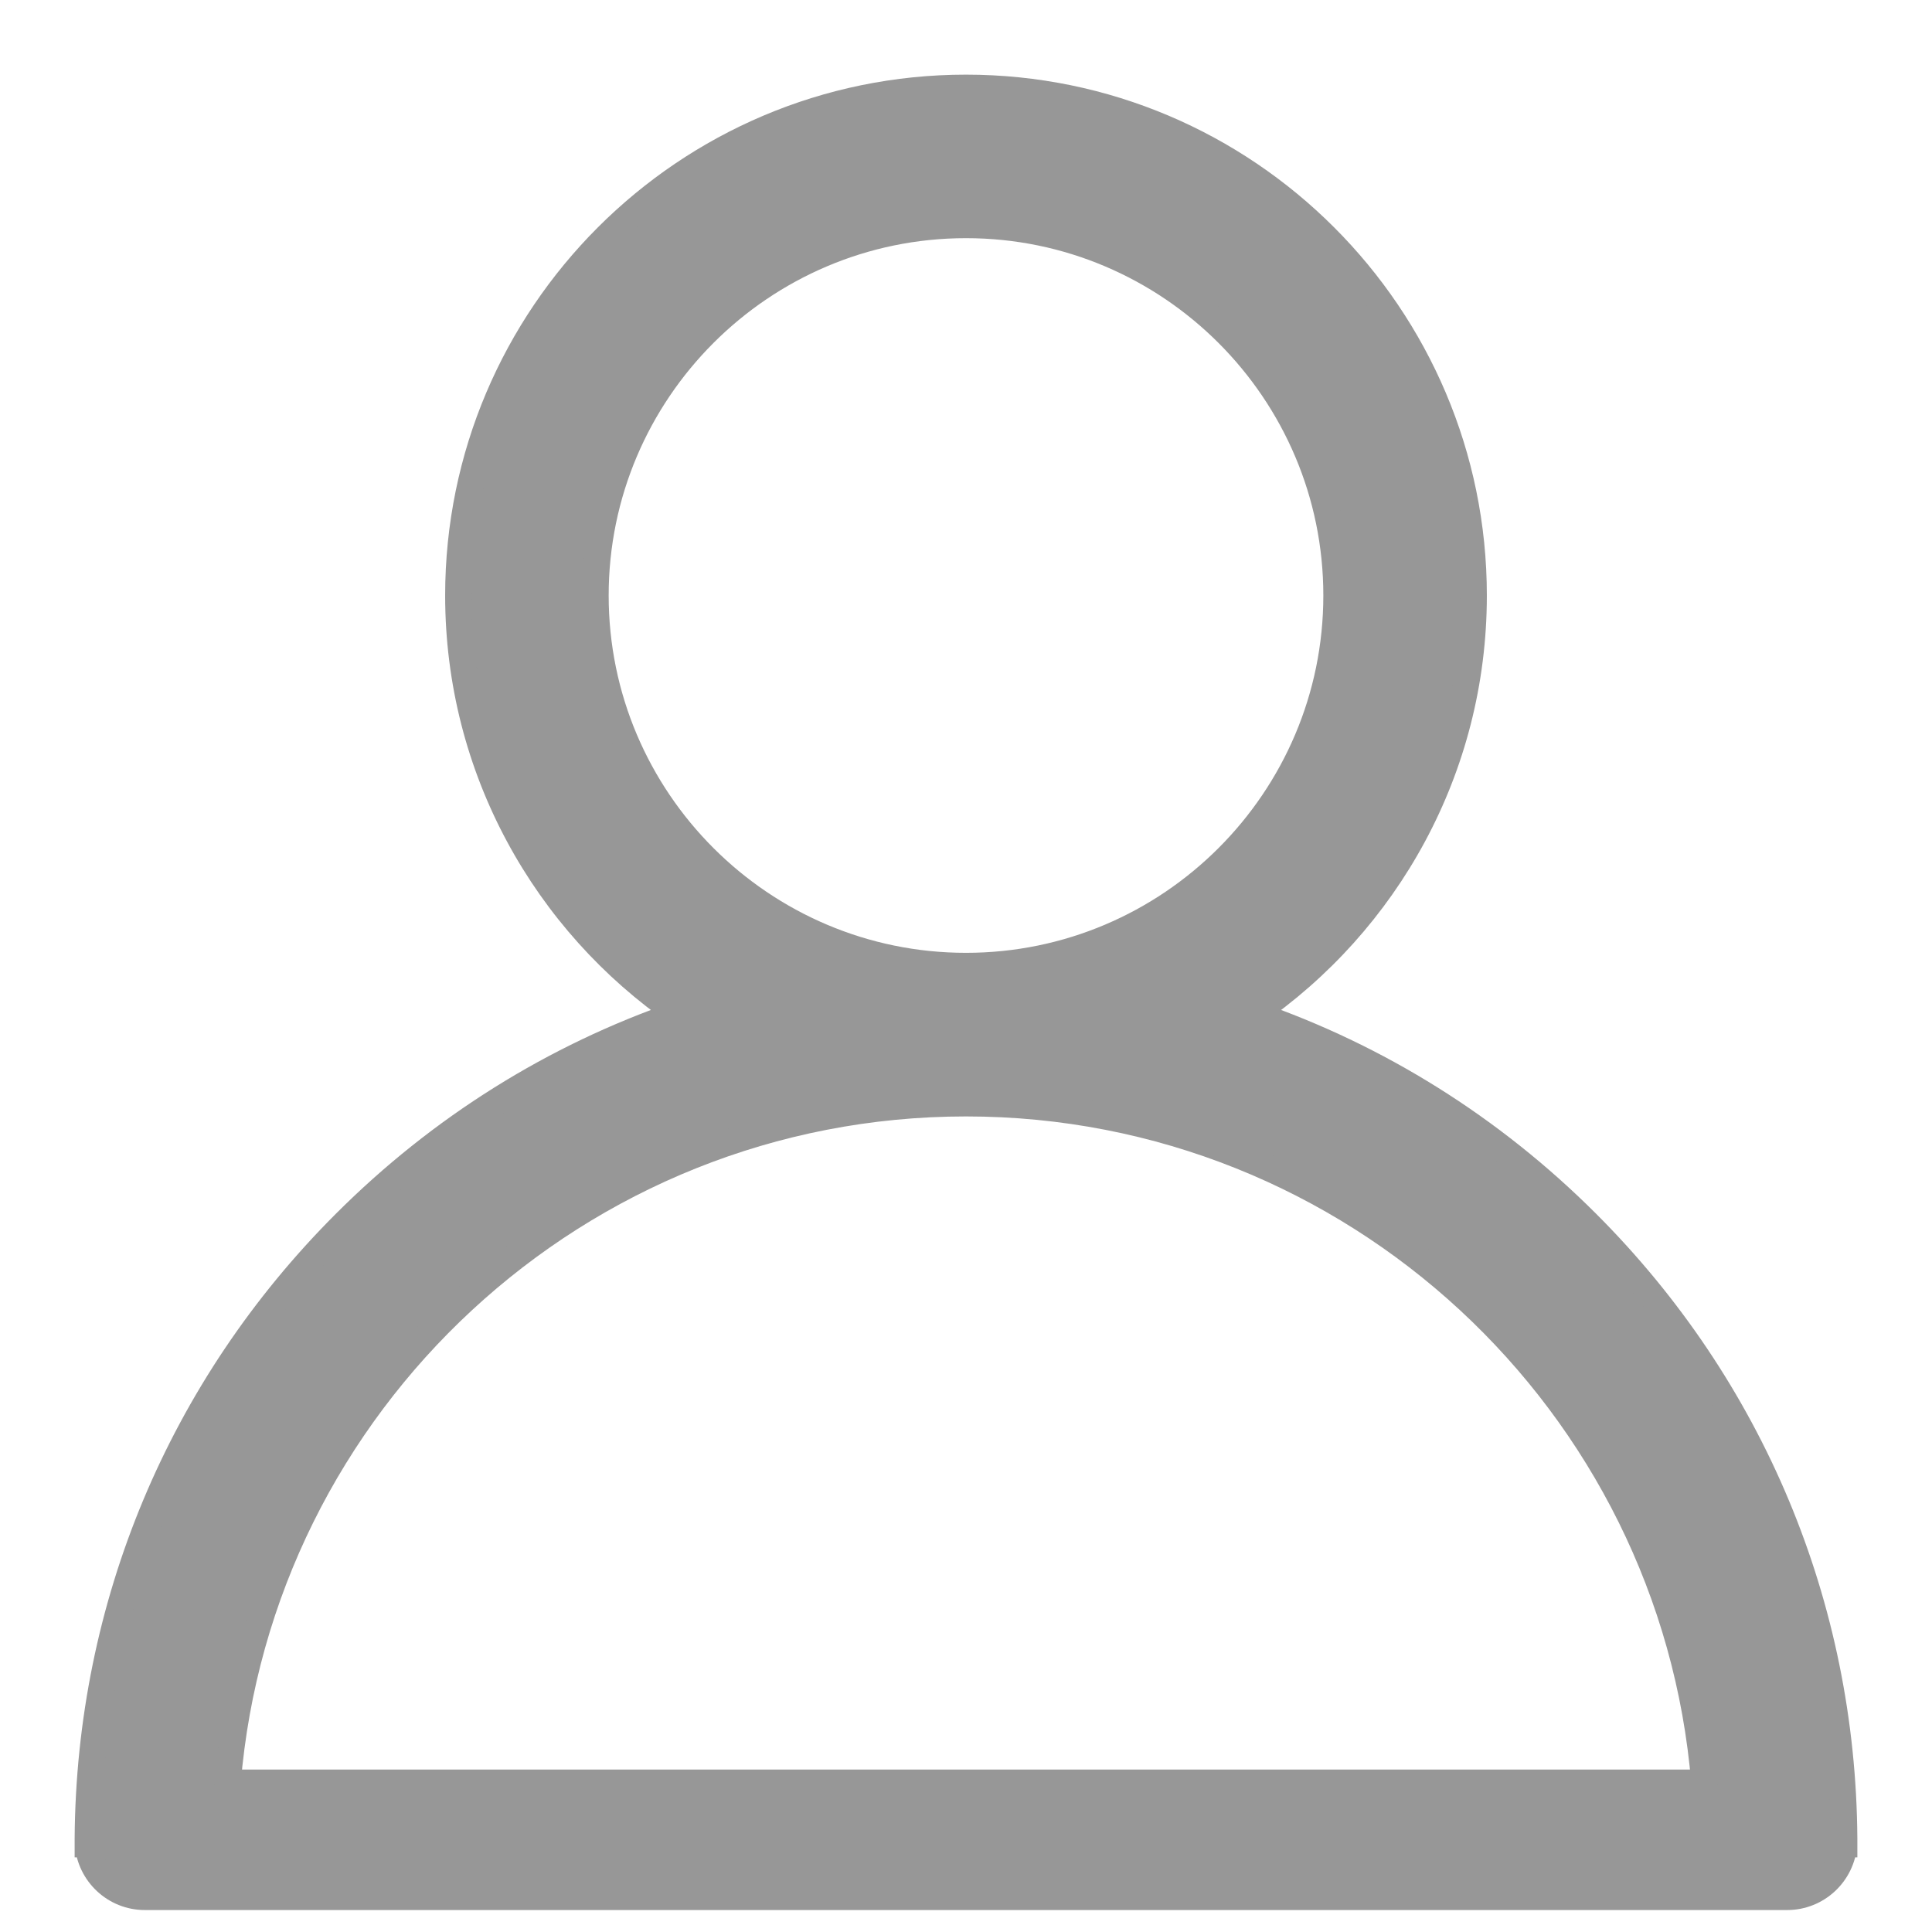
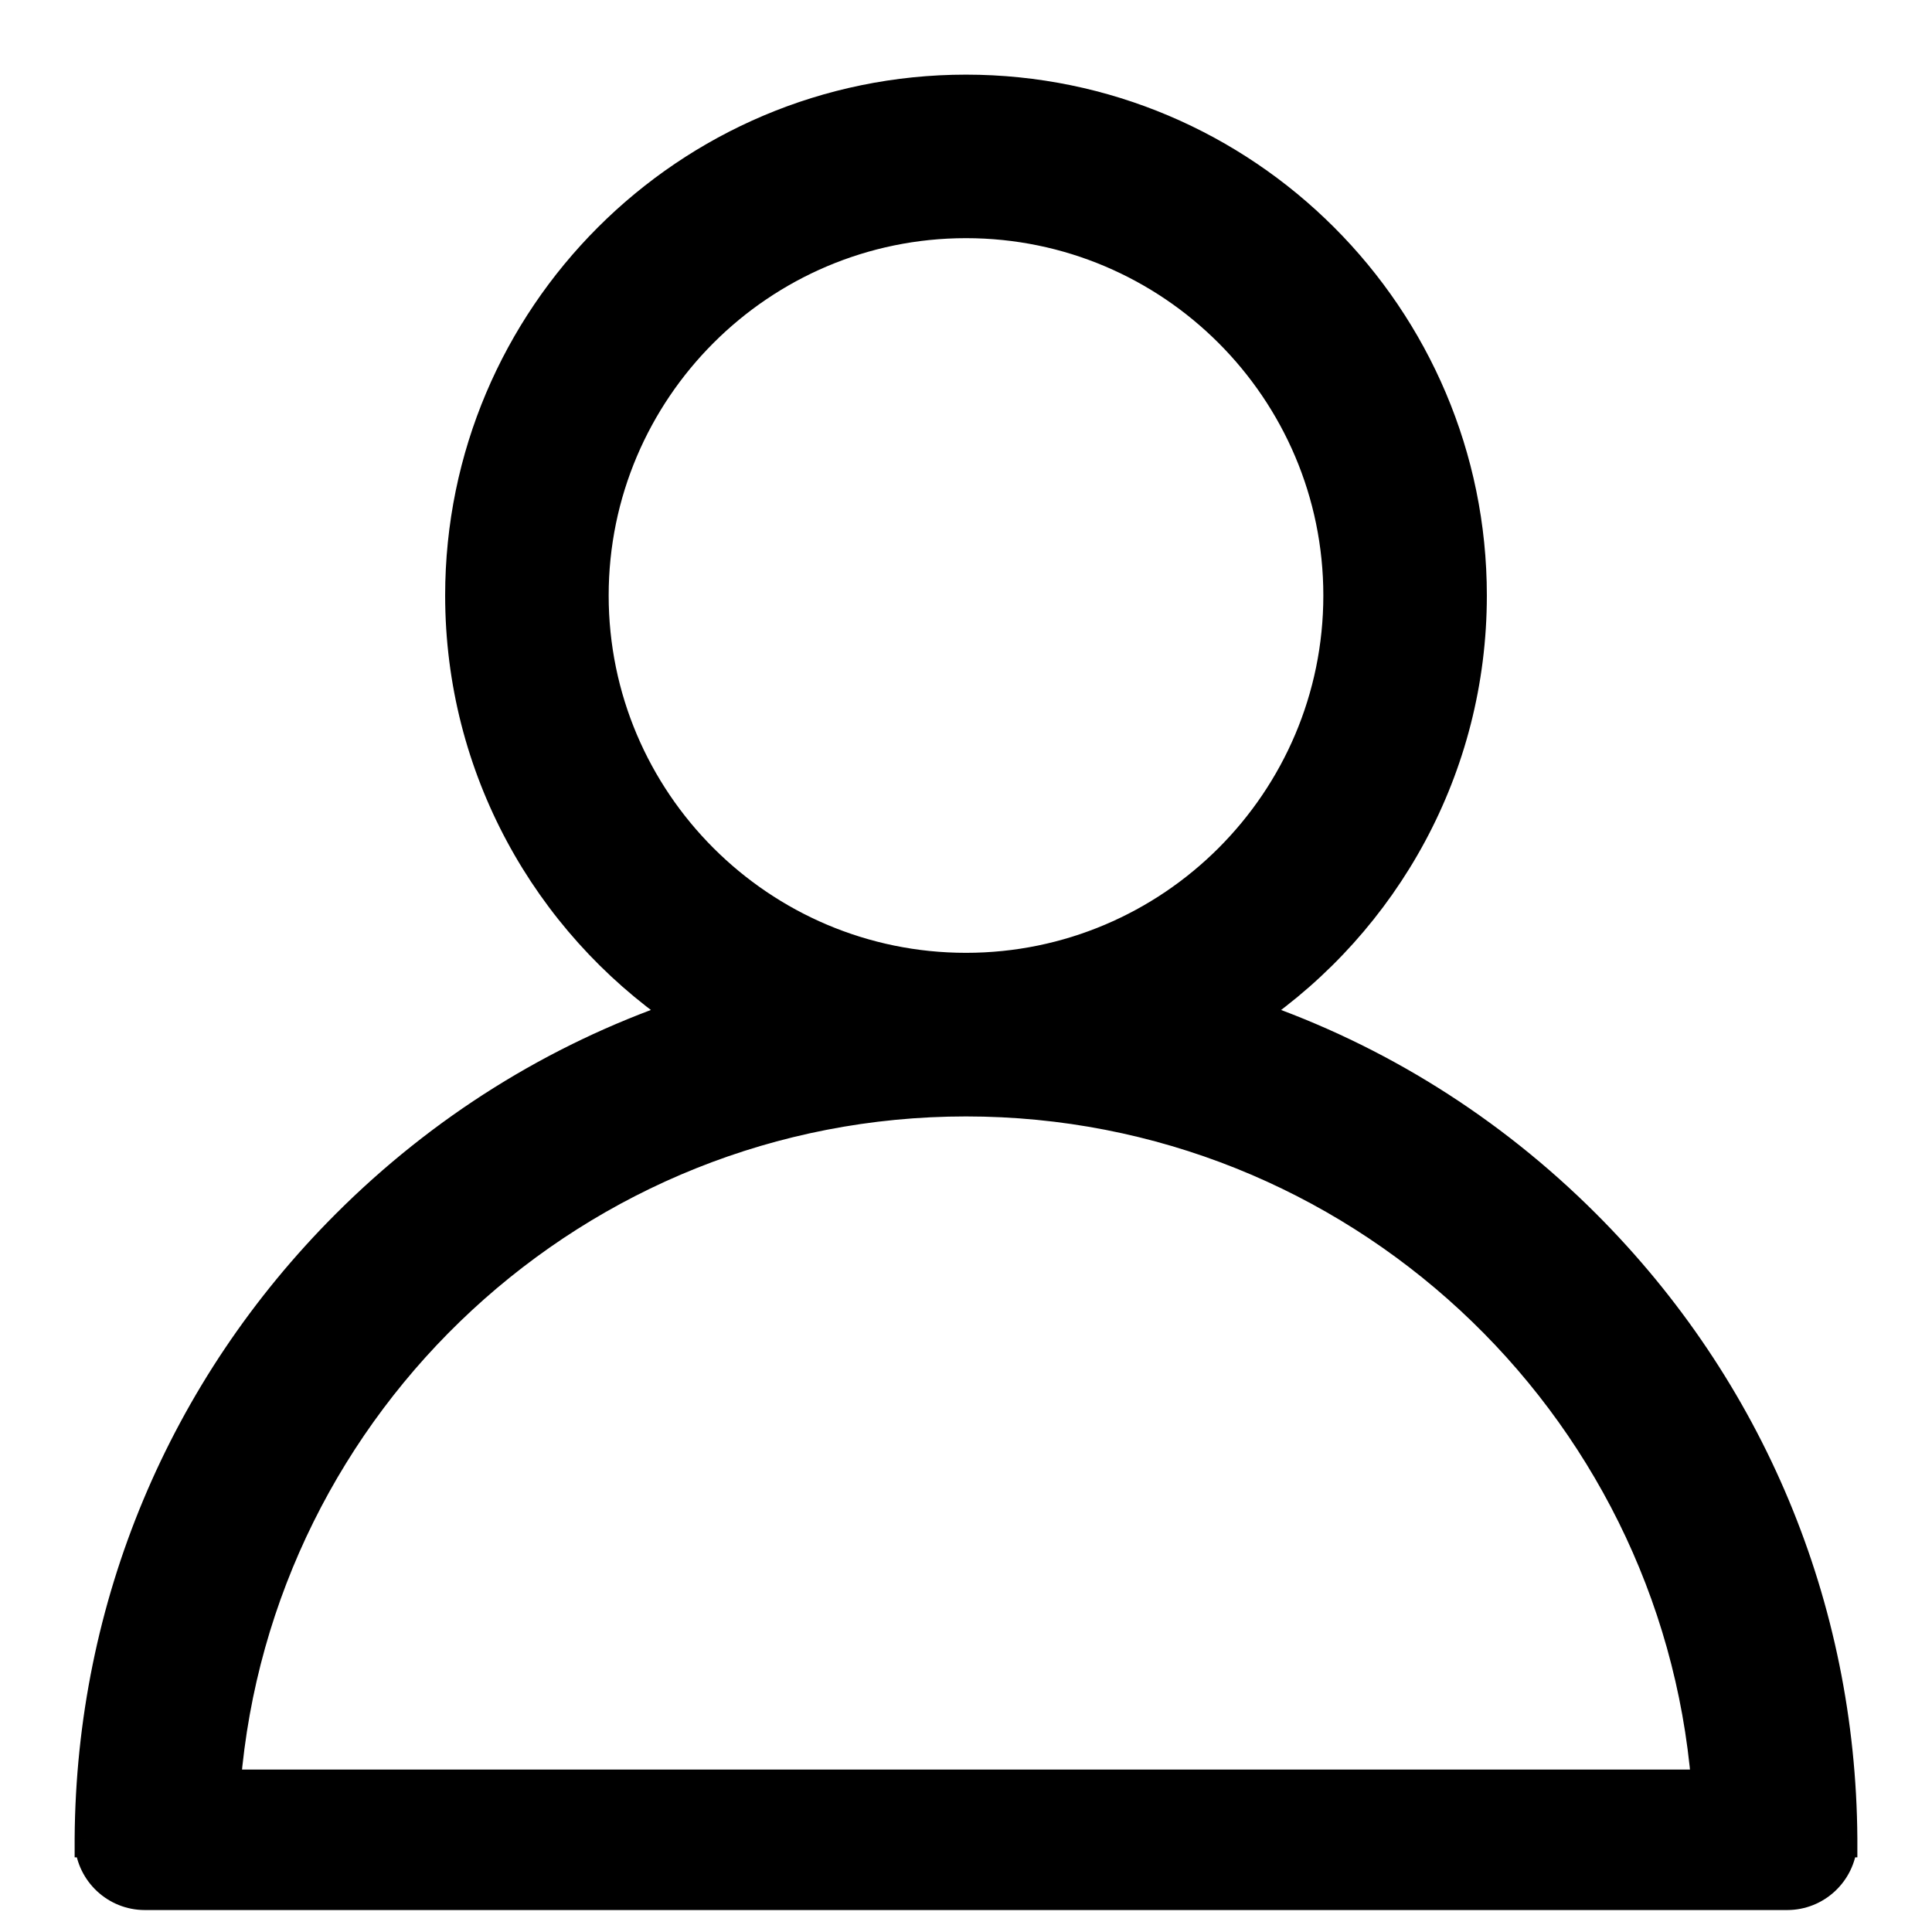
- <svg xmlns="http://www.w3.org/2000/svg" width="22" height="22" viewBox="0 0 22 22" fill="none">
-   <path fill-rule="evenodd" clip-rule="evenodd" d="M18.071 13.929C16.982 12.84 15.685 12.034 14.271 11.545C15.786 10.502 16.781 8.756 16.781 6.781C16.781 3.593 14.188 1 11 1C7.812 1 5.219 3.593 5.219 6.781C5.219 8.756 6.214 10.502 7.729 11.545C6.315 12.034 5.018 12.84 3.929 13.929C2.056 15.802 1.017 18.287 1 20.933L1 20.95L1 20.96L1 21H1.002C1.027 21.336 1.308 21.6 1.65 21.6H20.35C20.692 21.6 20.973 21.336 20.998 21H21L21 20.96L21 20.95L21 20.933C20.983 18.287 19.944 15.802 18.071 13.929ZM11 12.562C15.417 12.562 19.052 15.974 19.409 20.3H2.591C2.948 15.974 6.583 12.562 11 12.562ZM6.781 6.781C6.781 9.107 8.674 11 11 11C13.326 11 15.219 9.107 15.219 6.781C15.219 4.455 13.326 2.562 11 2.562C8.674 2.562 6.781 4.455 6.781 6.781Z" fill="#979797" />
-   <path d="M14.271 11.545L14.186 11.422L13.941 11.59L14.222 11.687L14.271 11.545ZM18.071 13.929L18.177 13.823L18.177 13.823L18.071 13.929ZM7.729 11.545L7.778 11.687L8.059 11.59L7.814 11.422L7.729 11.545ZM3.929 13.929L3.823 13.823L3.823 13.823L3.929 13.929ZM1 20.933L1.15 20.935L1.15 20.934L1 20.933ZM1 20.95L0.85 20.948L0.85 20.951L1 20.95ZM1 20.96L1.15 20.96L1.15 20.959L1 20.96ZM1 21L0.85 21L0.85 21.15H1V21ZM1.002 21L1.151 20.989L1.141 20.85H1.002V21ZM20.998 21V20.85H20.859L20.849 20.989L20.998 21ZM21 21V21.15H21.15L21.15 21L21 21ZM21 20.96L20.85 20.959L20.85 20.96L21 20.96ZM21 20.95L21.15 20.951L21.15 20.948L21 20.95ZM21 20.933L20.85 20.934L20.85 20.935L21 20.933ZM19.409 20.3V20.45H19.572L19.558 20.288L19.409 20.3ZM2.591 20.3L2.442 20.288L2.428 20.45H2.591V20.3ZM14.222 11.687C15.615 12.168 16.892 12.962 17.965 14.035L18.177 13.823C17.072 12.718 15.756 11.899 14.32 11.404L14.222 11.687ZM16.631 6.781C16.631 8.704 15.662 10.405 14.186 11.422L14.356 11.669C15.91 10.599 16.931 8.807 16.931 6.781H16.631ZM11 1.15C14.105 1.15 16.631 3.676 16.631 6.781H16.931C16.931 3.511 14.271 0.85 11 0.85V1.15ZM5.369 6.781C5.369 3.676 7.895 1.15 11 1.15V0.85C7.729 0.85 5.069 3.511 5.069 6.781H5.369ZM7.814 11.422C6.338 10.405 5.369 8.704 5.369 6.781H5.069C5.069 8.807 6.09 10.599 7.644 11.669L7.814 11.422ZM4.035 14.035C5.108 12.962 6.385 12.168 7.778 11.687L7.68 11.404C6.244 11.899 4.928 12.718 3.823 13.823L4.035 14.035ZM1.15 20.934C1.167 18.327 2.19 15.88 4.035 14.035L3.823 13.823C1.922 15.724 0.868 18.247 0.85 20.932L1.15 20.934ZM1.15 20.952L1.15 20.935L0.85 20.931L0.85 20.948L1.15 20.952ZM1.15 20.959L1.15 20.949L0.85 20.951L0.85 20.961L1.15 20.959ZM1.15 21L1.15 20.96L0.85 20.96L0.85 21L1.15 21ZM1.002 20.85H1V21.15H1.002V20.85ZM1.65 21.45C1.387 21.45 1.171 21.247 1.151 20.989L0.852 21.011C0.884 21.425 1.229 21.75 1.65 21.75V21.45ZM20.35 21.45H1.65V21.75H20.35V21.45ZM20.849 20.989C20.829 21.247 20.613 21.45 20.35 21.45V21.75C20.771 21.75 21.116 21.425 21.148 21.011L20.849 20.989ZM21 20.85H20.998V21.15H21V20.85ZM20.85 20.96L20.85 21L21.15 21L21.15 20.96L20.85 20.96ZM20.85 20.949L20.85 20.959L21.15 20.961L21.15 20.951L20.85 20.949ZM20.85 20.935L20.85 20.952L21.15 20.948L21.15 20.931L20.85 20.935ZM17.965 14.035C19.81 15.88 20.833 18.327 20.85 20.934L21.15 20.932C21.132 18.247 20.078 15.724 18.177 13.823L17.965 14.035ZM19.558 20.288C19.195 15.884 15.495 12.412 11 12.412V12.713C15.338 12.713 18.909 16.063 19.259 20.312L19.558 20.288ZM2.591 20.45H19.409V20.15H2.591V20.45ZM11 12.412C6.504 12.412 2.805 15.884 2.442 20.288L2.741 20.312C3.091 16.063 6.662 12.713 11 12.713V12.412ZM11 10.85C8.757 10.85 6.931 9.025 6.931 6.781H6.631C6.631 9.19 8.591 11.15 11 11.15V10.85ZM15.069 6.781C15.069 9.025 13.243 10.85 11 10.85V11.15C13.409 11.15 15.369 9.19 15.369 6.781H15.069ZM11 2.712C13.243 2.712 15.069 4.538 15.069 6.781H15.369C15.369 4.372 13.409 2.413 11 2.413V2.712ZM6.931 6.781C6.931 4.538 8.757 2.712 11 2.712V2.413C8.591 2.413 6.631 4.372 6.631 6.781H6.931Z" fill="#979797" />
+ <svg xmlns="http://www.w3.org/2000/svg" width="22" height="22" viewBox="0 0 22 22">
+   <path fill-rule="evenodd" clip-rule="evenodd" d="M18.071 13.929C16.982 12.84 15.685 12.034 14.271 11.545C15.786 10.502 16.781 8.756 16.781 6.781C16.781 3.593 14.188 1 11 1C7.812 1 5.219 3.593 5.219 6.781C5.219 8.756 6.214 10.502 7.729 11.545C6.315 12.034 5.018 12.84 3.929 13.929C2.056 15.802 1.017 18.287 1 20.933L1 20.95L1 20.96L1 21H1.002C1.027 21.336 1.308 21.6 1.65 21.6H20.35C20.692 21.6 20.973 21.336 20.998 21H21L21 20.96L21 20.95L21 20.933C20.983 18.287 19.944 15.802 18.071 13.929ZM11 12.562C15.417 12.562 19.052 15.974 19.409 20.3H2.591C2.948 15.974 6.583 12.562 11 12.562ZM6.781 6.781C6.781 9.107 8.674 11 11 11C13.326 11 15.219 9.107 15.219 6.781C15.219 4.455 13.326 2.562 11 2.562C8.674 2.562 6.781 4.455 6.781 6.781Z" />
+   <path d="M14.271 11.545L14.186 11.422L13.941 11.59L14.222 11.687L14.271 11.545ZM18.071 13.929L18.177 13.823L18.177 13.823L18.071 13.929ZM7.729 11.545L7.778 11.687L8.059 11.59L7.814 11.422L7.729 11.545ZM3.929 13.929L3.823 13.823L3.823 13.823L3.929 13.929ZM1 20.933L1.15 20.935L1.15 20.934L1 20.933ZM1 20.95L0.85 20.948L0.85 20.951L1 20.95ZM1 20.96L1.15 20.96L1.15 20.959L1 20.96ZM1 21L0.85 21L0.85 21.15H1V21ZM1.002 21L1.151 20.989L1.141 20.85H1.002V21ZM20.998 21V20.85H20.859L20.849 20.989L20.998 21ZM21 21V21.15H21.15L21.15 21L21 21ZM21 20.96L20.85 20.959L20.85 20.96L21 20.96ZM21 20.95L21.15 20.951L21.15 20.948L21 20.95ZM21 20.933L20.85 20.934L20.85 20.935L21 20.933ZM19.409 20.3V20.45H19.572L19.558 20.288L19.409 20.3ZM2.591 20.3L2.442 20.288L2.428 20.45H2.591V20.3ZM14.222 11.687C15.615 12.168 16.892 12.962 17.965 14.035L18.177 13.823C17.072 12.718 15.756 11.899 14.32 11.404L14.222 11.687ZM16.631 6.781C16.631 8.704 15.662 10.405 14.186 11.422L14.356 11.669C15.91 10.599 16.931 8.807 16.931 6.781H16.631ZM11 1.15C14.105 1.15 16.631 3.676 16.631 6.781H16.931C16.931 3.511 14.271 0.85 11 0.85V1.15ZM5.369 6.781C5.369 3.676 7.895 1.15 11 1.15V0.85C7.729 0.85 5.069 3.511 5.069 6.781H5.369ZM7.814 11.422C6.338 10.405 5.369 8.704 5.369 6.781H5.069C5.069 8.807 6.09 10.599 7.644 11.669L7.814 11.422ZM4.035 14.035C5.108 12.962 6.385 12.168 7.778 11.687L7.68 11.404C6.244 11.899 4.928 12.718 3.823 13.823L4.035 14.035ZM1.15 20.934C1.167 18.327 2.19 15.88 4.035 14.035L3.823 13.823C1.922 15.724 0.868 18.247 0.85 20.932L1.15 20.934ZM1.15 20.952L1.15 20.935L0.85 20.931L0.85 20.948L1.15 20.952ZM1.15 20.959L1.15 20.949L0.85 20.951L0.85 20.961L1.15 20.959ZM1.15 21L1.15 20.96L0.85 20.96L0.85 21L1.15 21ZM1.002 20.85H1V21.15H1.002V20.85ZM1.65 21.45C1.387 21.45 1.171 21.247 1.151 20.989L0.852 21.011C0.884 21.425 1.229 21.75 1.65 21.75V21.45ZM20.35 21.45H1.65V21.75H20.35V21.45ZM20.849 20.989C20.829 21.247 20.613 21.45 20.35 21.45V21.75C20.771 21.75 21.116 21.425 21.148 21.011L20.849 20.989ZM21 20.85H20.998V21.15H21V20.85ZM20.85 20.96L20.85 21L21.15 21L21.15 20.96L20.85 20.96ZM20.85 20.949L20.85 20.959L21.15 20.961L21.15 20.951L20.85 20.949ZM20.85 20.935L20.85 20.952L21.15 20.948L21.15 20.931L20.85 20.935ZM17.965 14.035C19.81 15.88 20.833 18.327 20.85 20.934L21.15 20.932C21.132 18.247 20.078 15.724 18.177 13.823L17.965 14.035ZM19.558 20.288C19.195 15.884 15.495 12.412 11 12.412V12.713C15.338 12.713 18.909 16.063 19.259 20.312L19.558 20.288ZM2.591 20.45H19.409V20.15H2.591V20.45ZM11 12.412C6.504 12.412 2.805 15.884 2.442 20.288L2.741 20.312C3.091 16.063 6.662 12.713 11 12.713V12.412ZM11 10.85C8.757 10.85 6.931 9.025 6.931 6.781H6.631C6.631 9.19 8.591 11.15 11 11.15V10.85ZM15.069 6.781C15.069 9.025 13.243 10.85 11 10.85V11.15C13.409 11.15 15.369 9.19 15.369 6.781H15.069ZM11 2.712C13.243 2.712 15.069 4.538 15.069 6.781H15.369C15.369 4.372 13.409 2.413 11 2.413V2.712ZM6.931 6.781C6.931 4.538 8.757 2.712 11 2.712V2.413C8.591 2.413 6.631 4.372 6.631 6.781H6.931Z" />
</svg>
